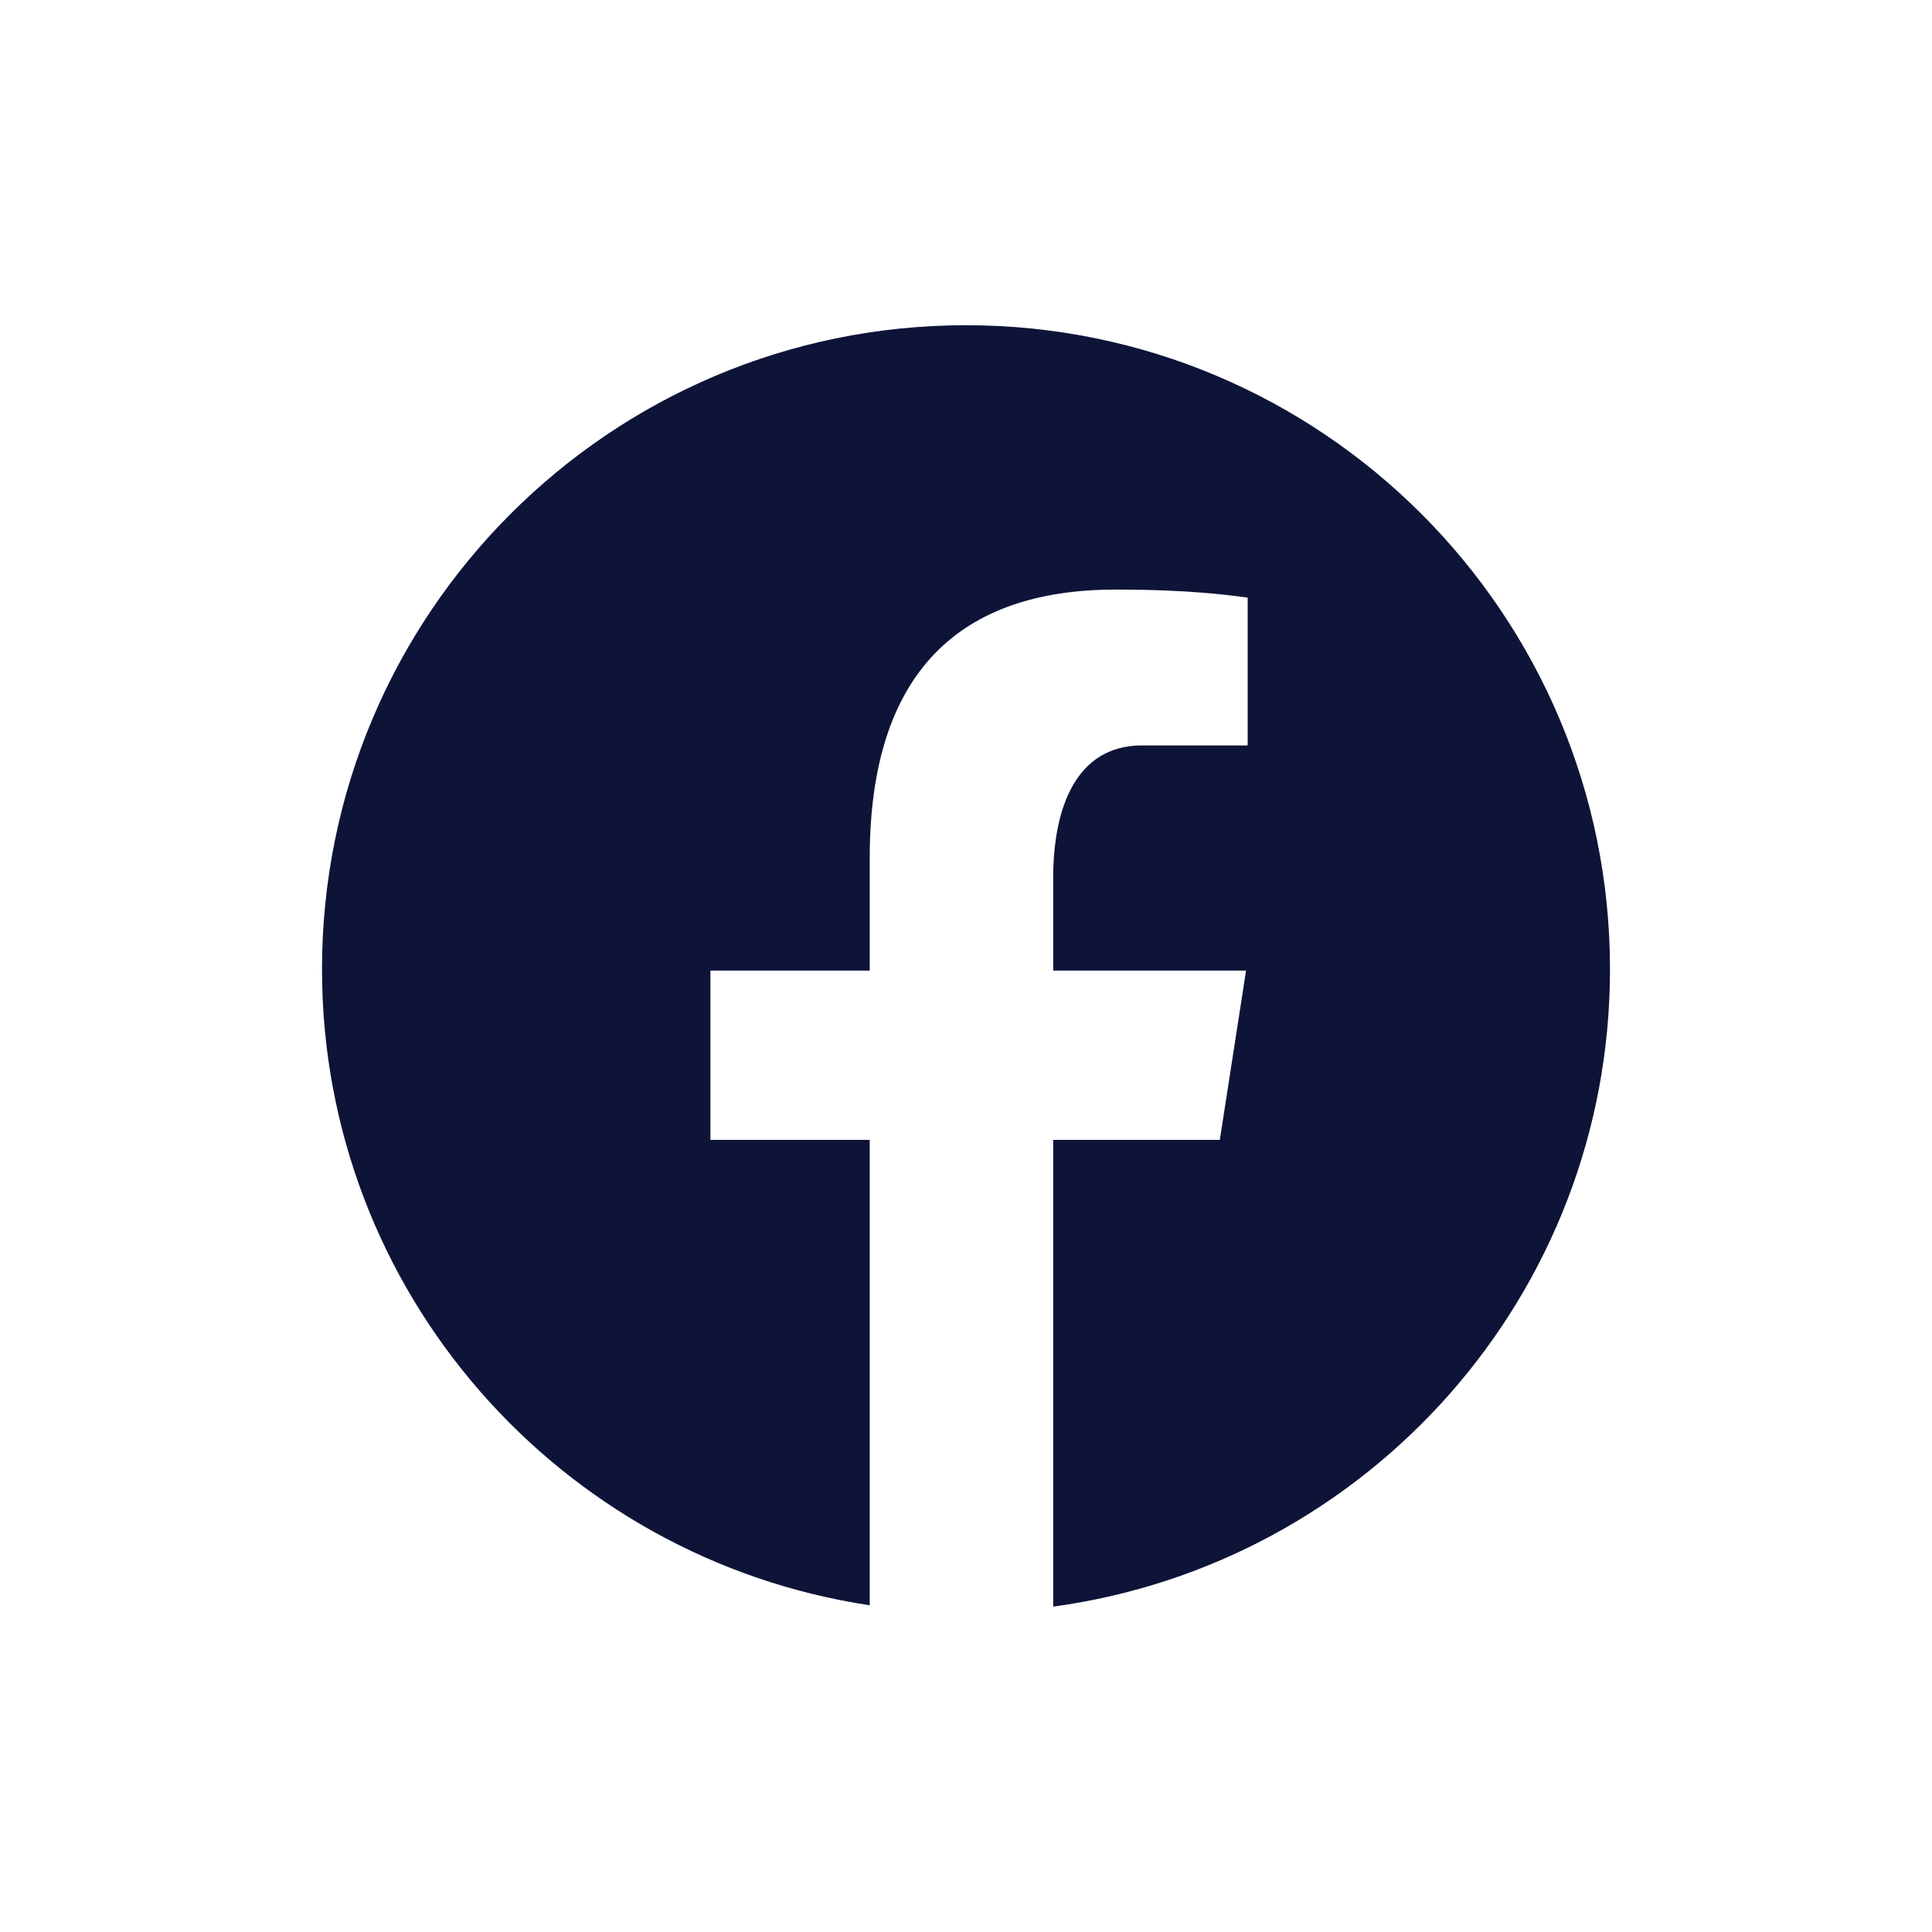
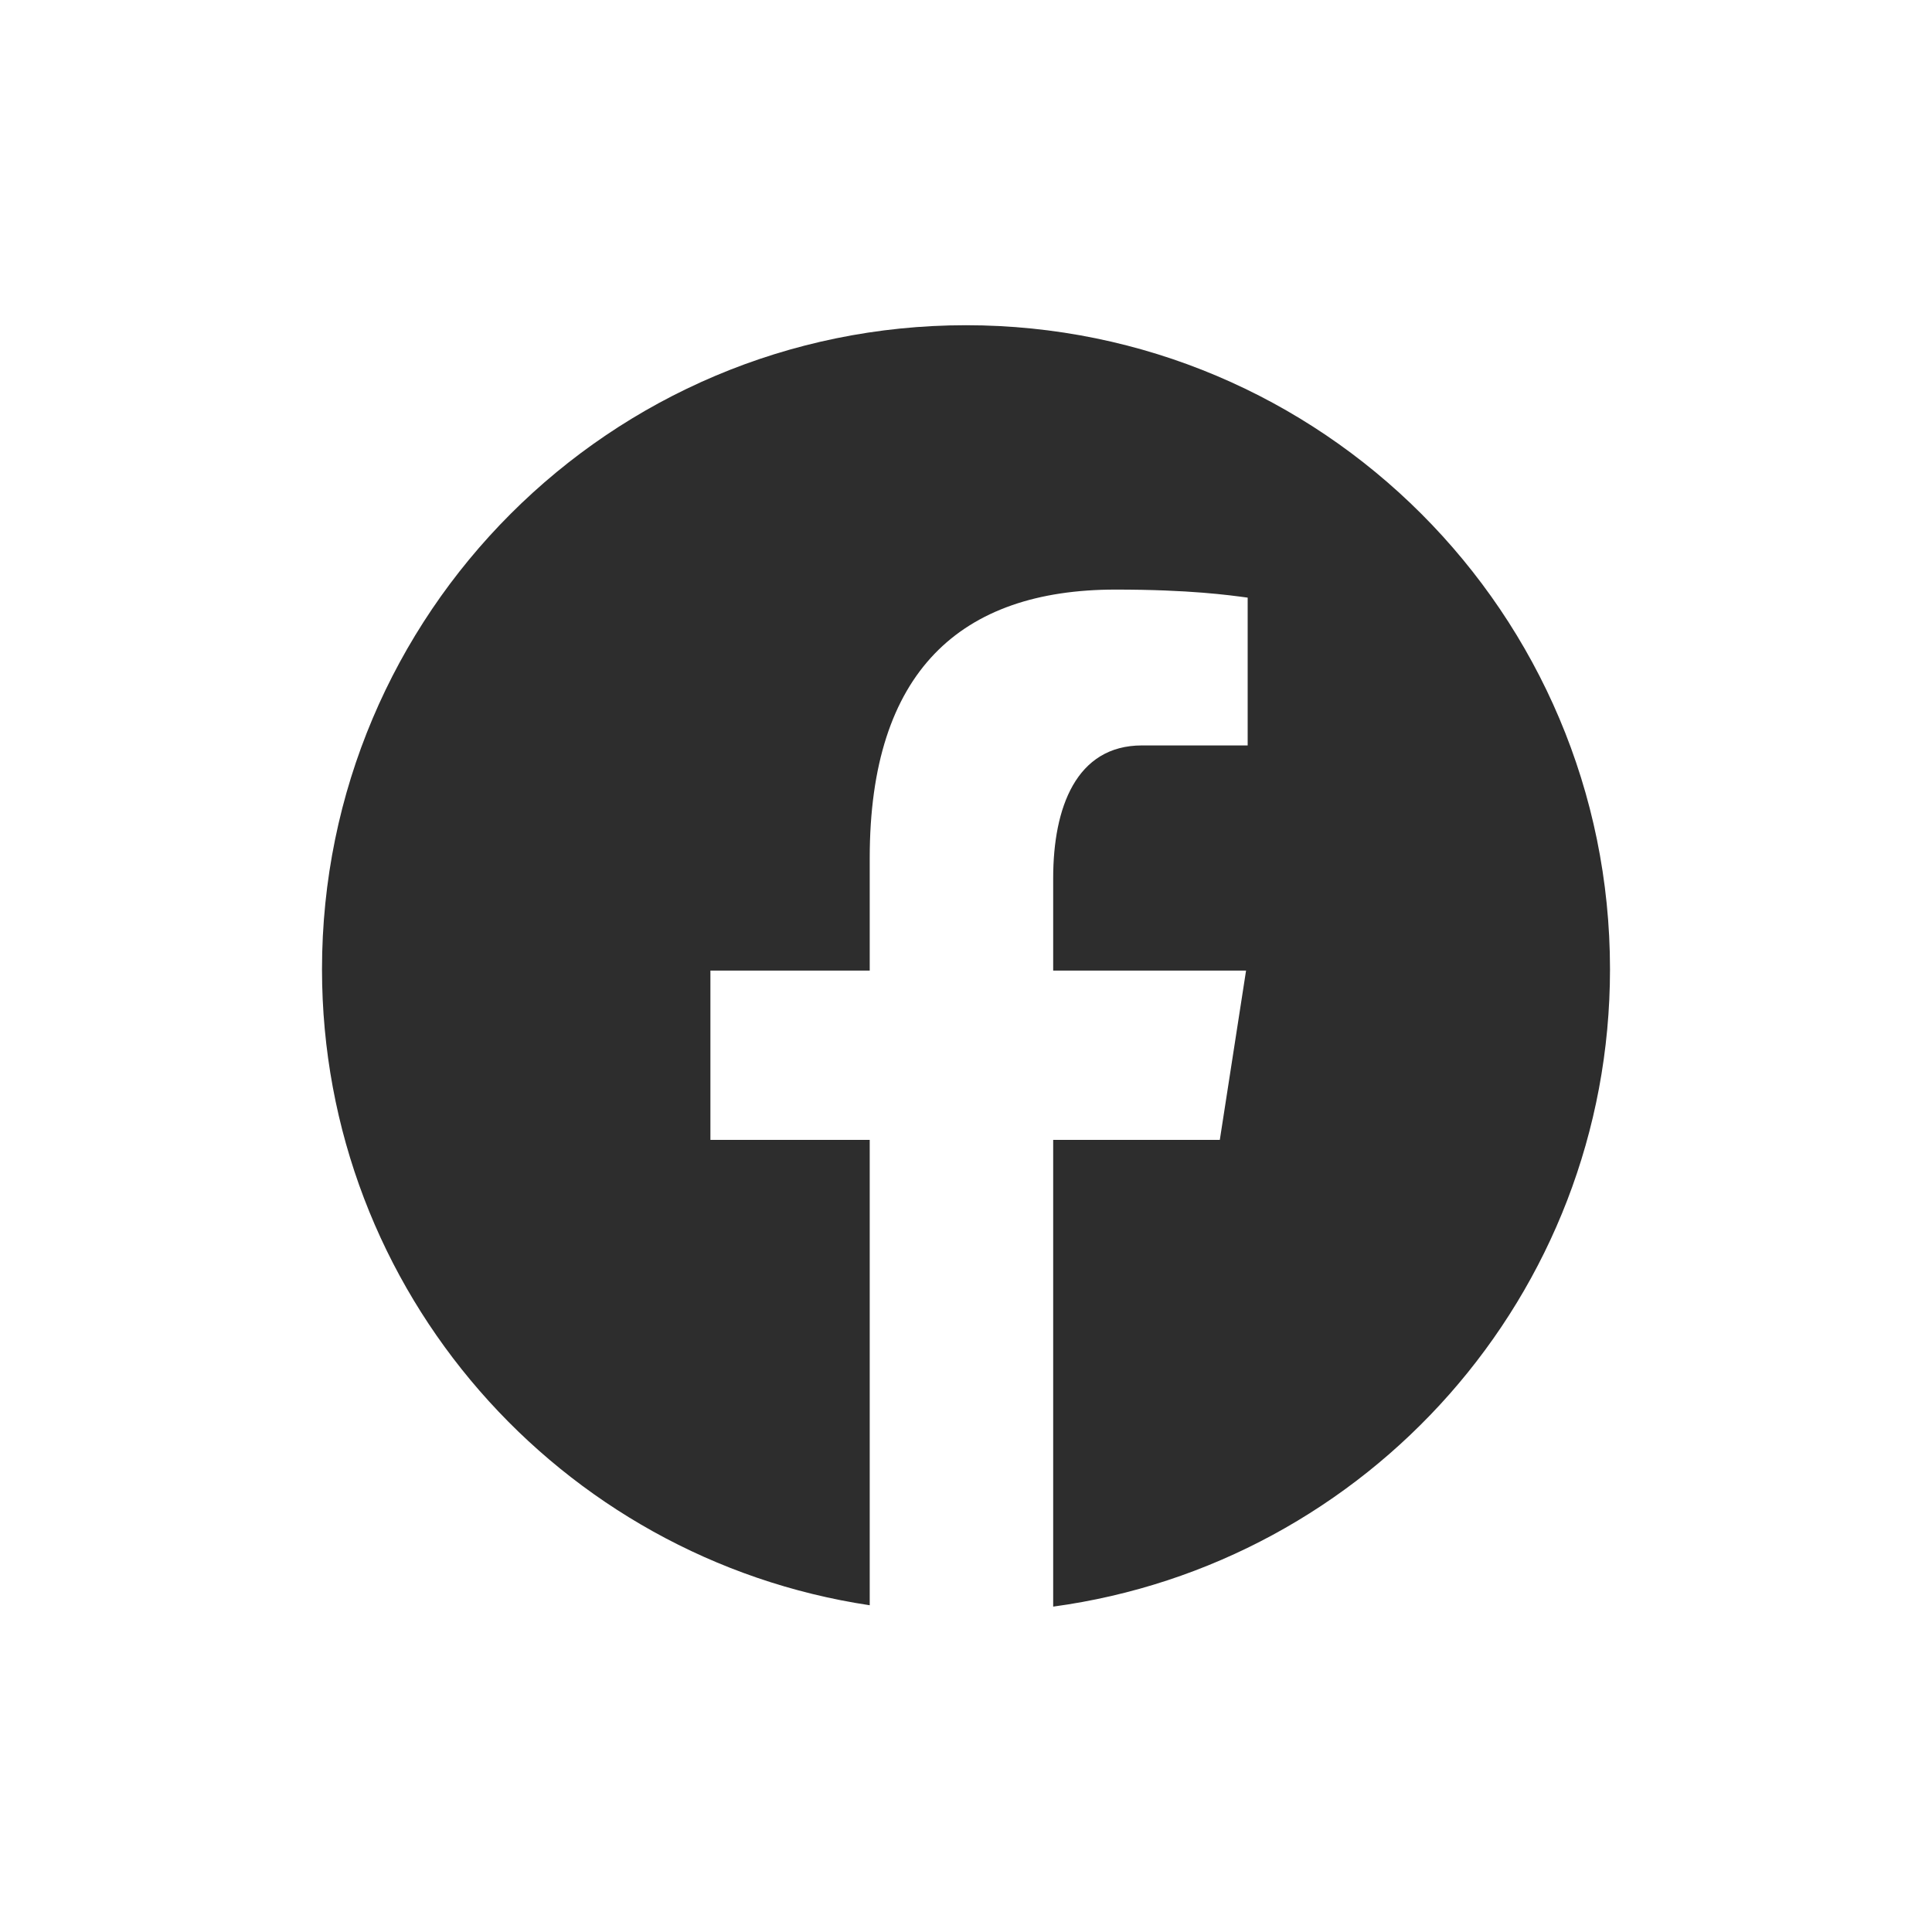
<svg xmlns="http://www.w3.org/2000/svg" width="24" height="24" viewBox="0 0 24 24" fill="none">
-   <path d="M12 4.04C7.582 4.04 4 7.622 4 12.04C4 16.051 6.955 19.363 10.804 19.941V14.16H8.825V12.057H10.804V10.658C10.804 8.341 11.933 7.324 13.858 7.324C14.781 7.324 15.268 7.393 15.499 7.424V9.26H14.186C13.368 9.26 13.083 10.034 13.083 10.908V12.057H15.479L15.153 14.16H13.083V19.958C16.988 19.428 20 16.09 20 12.04C20 7.622 16.418 4.04 12 4.04Z" fill="#0E1438" />
+   <path d="M12 4.04C7.582 4.04 4 7.622 4 12.04C4 16.051 6.955 19.363 10.804 19.941V14.16H8.825V12.057H10.804V10.658C10.804 8.341 11.933 7.324 13.858 7.324C14.781 7.324 15.268 7.393 15.499 7.424V9.26H14.186C13.368 9.26 13.083 10.034 13.083 10.908V12.057H15.479L15.153 14.16H13.083V19.958C16.988 19.428 20 16.09 20 12.04C20 7.622 16.418 4.04 12 4.04Z" fill="#2D2D2D" />
</svg>
